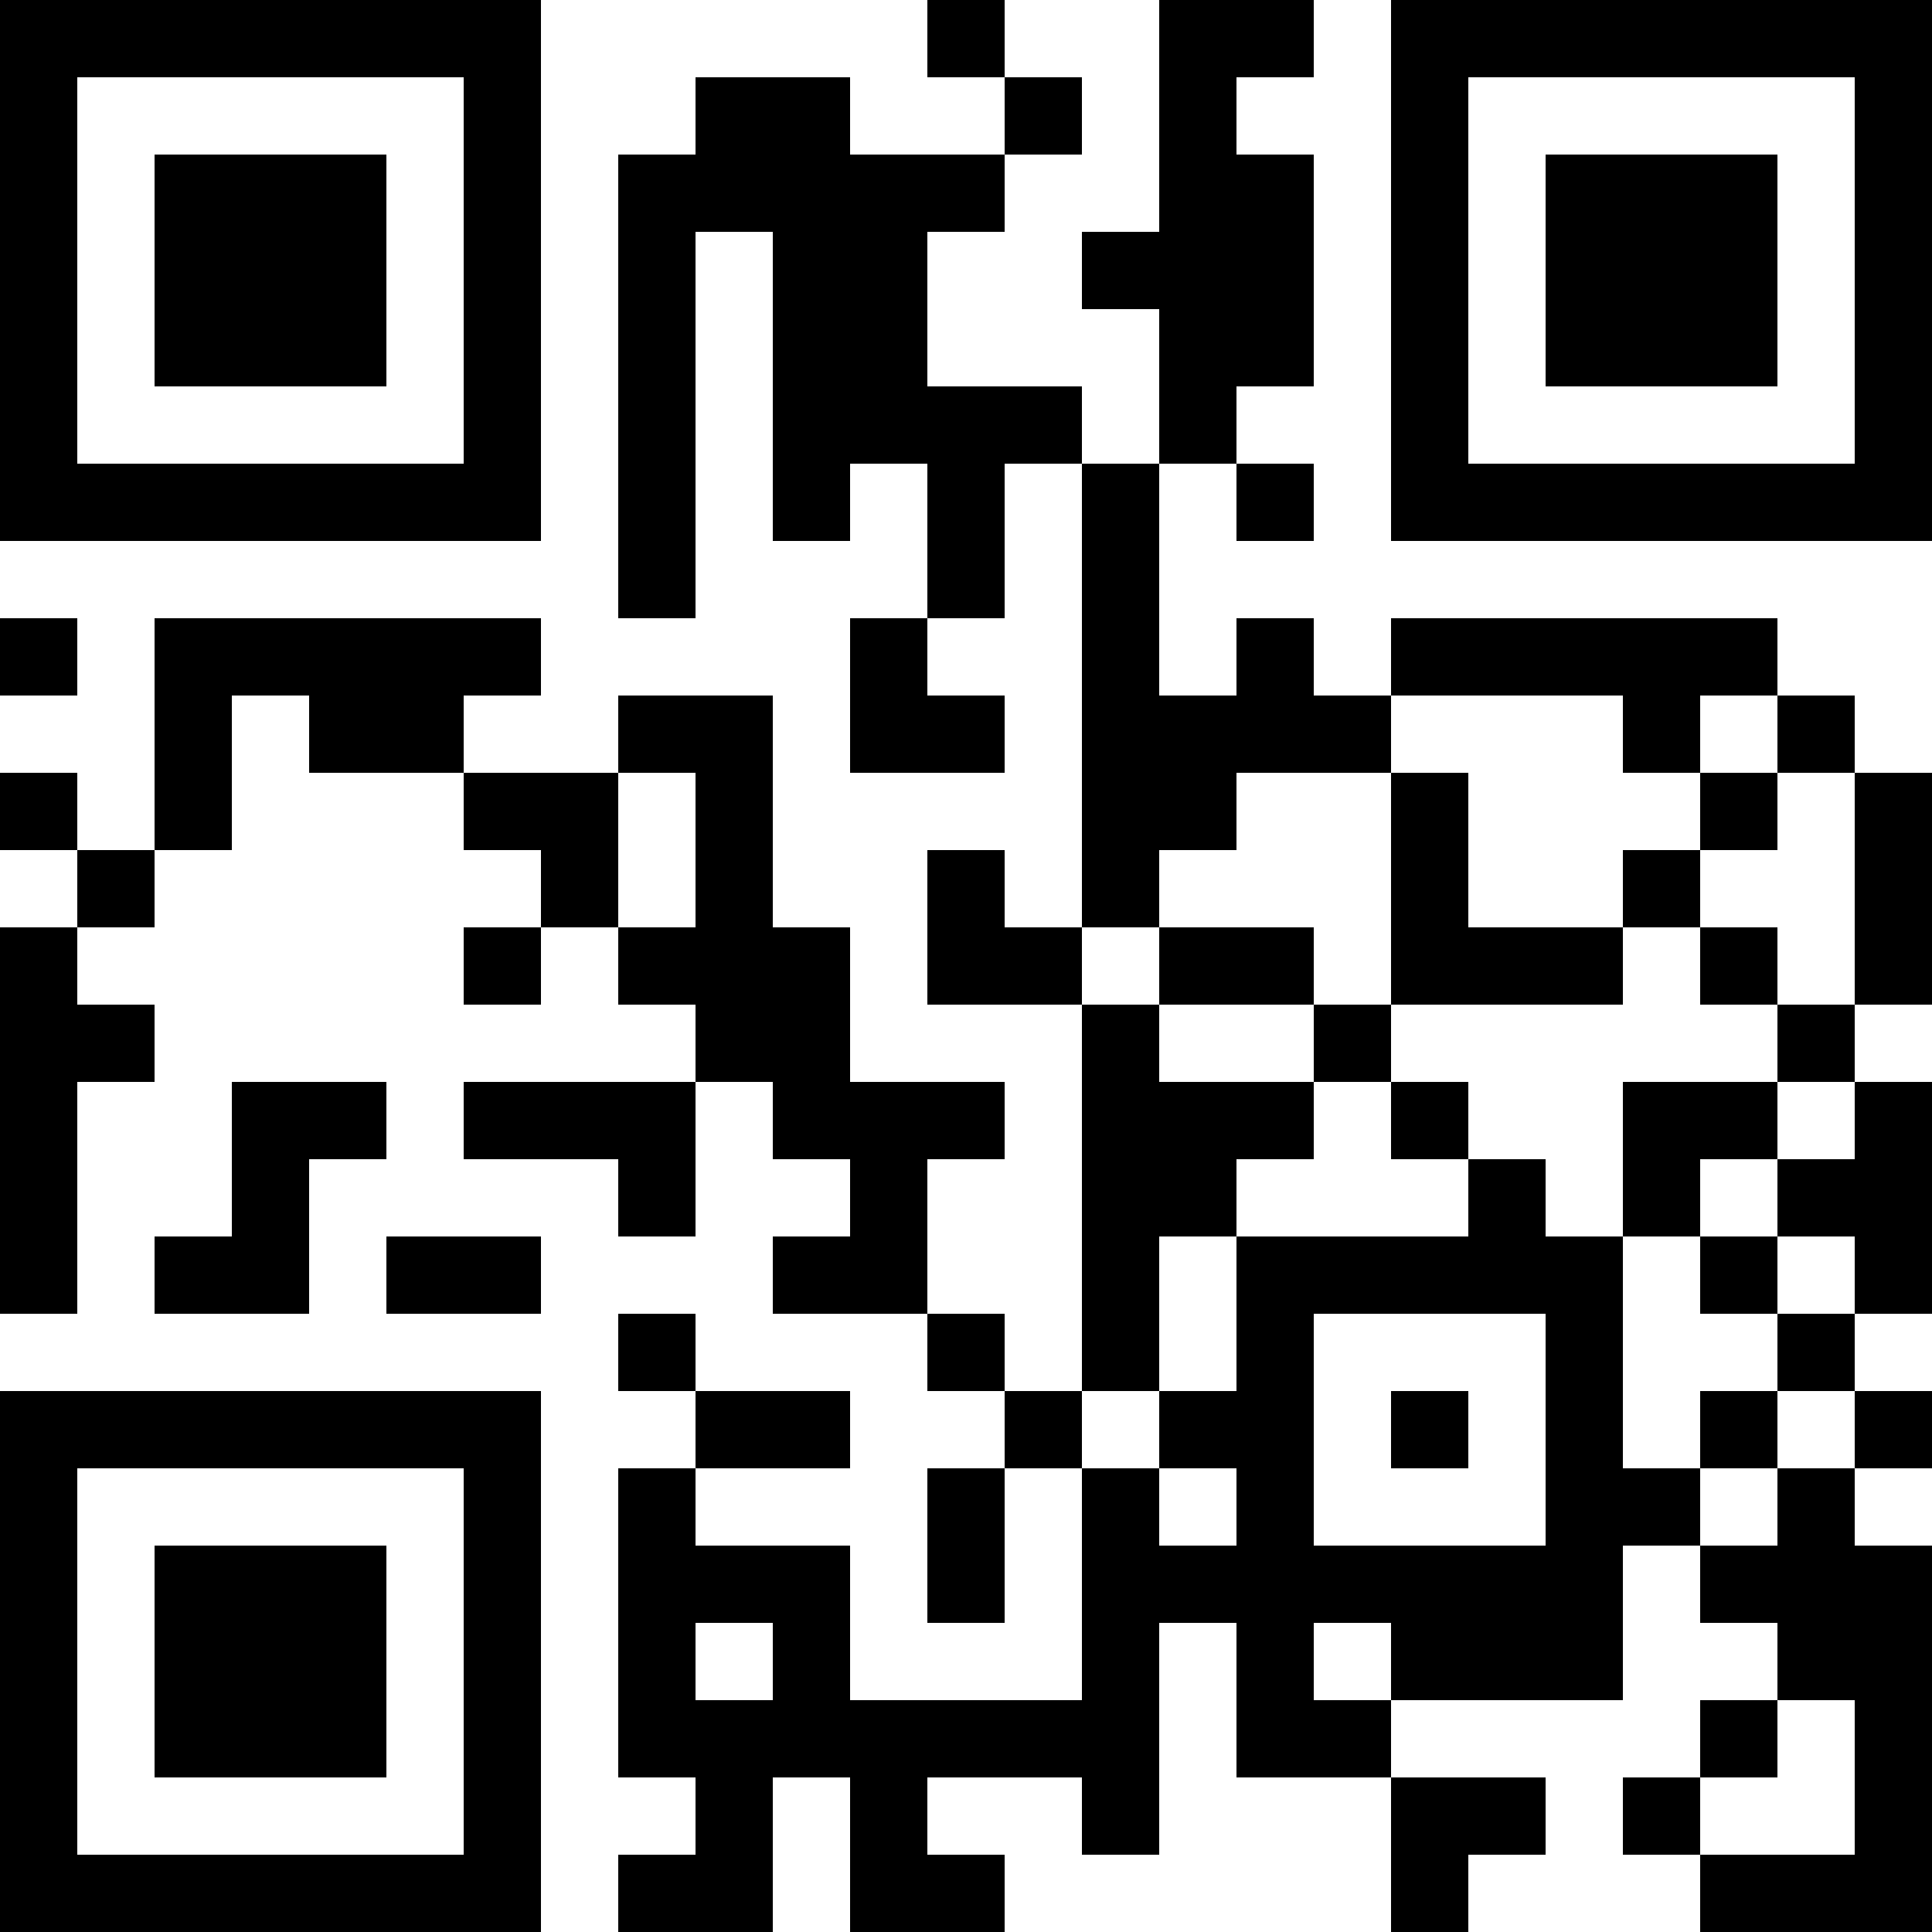
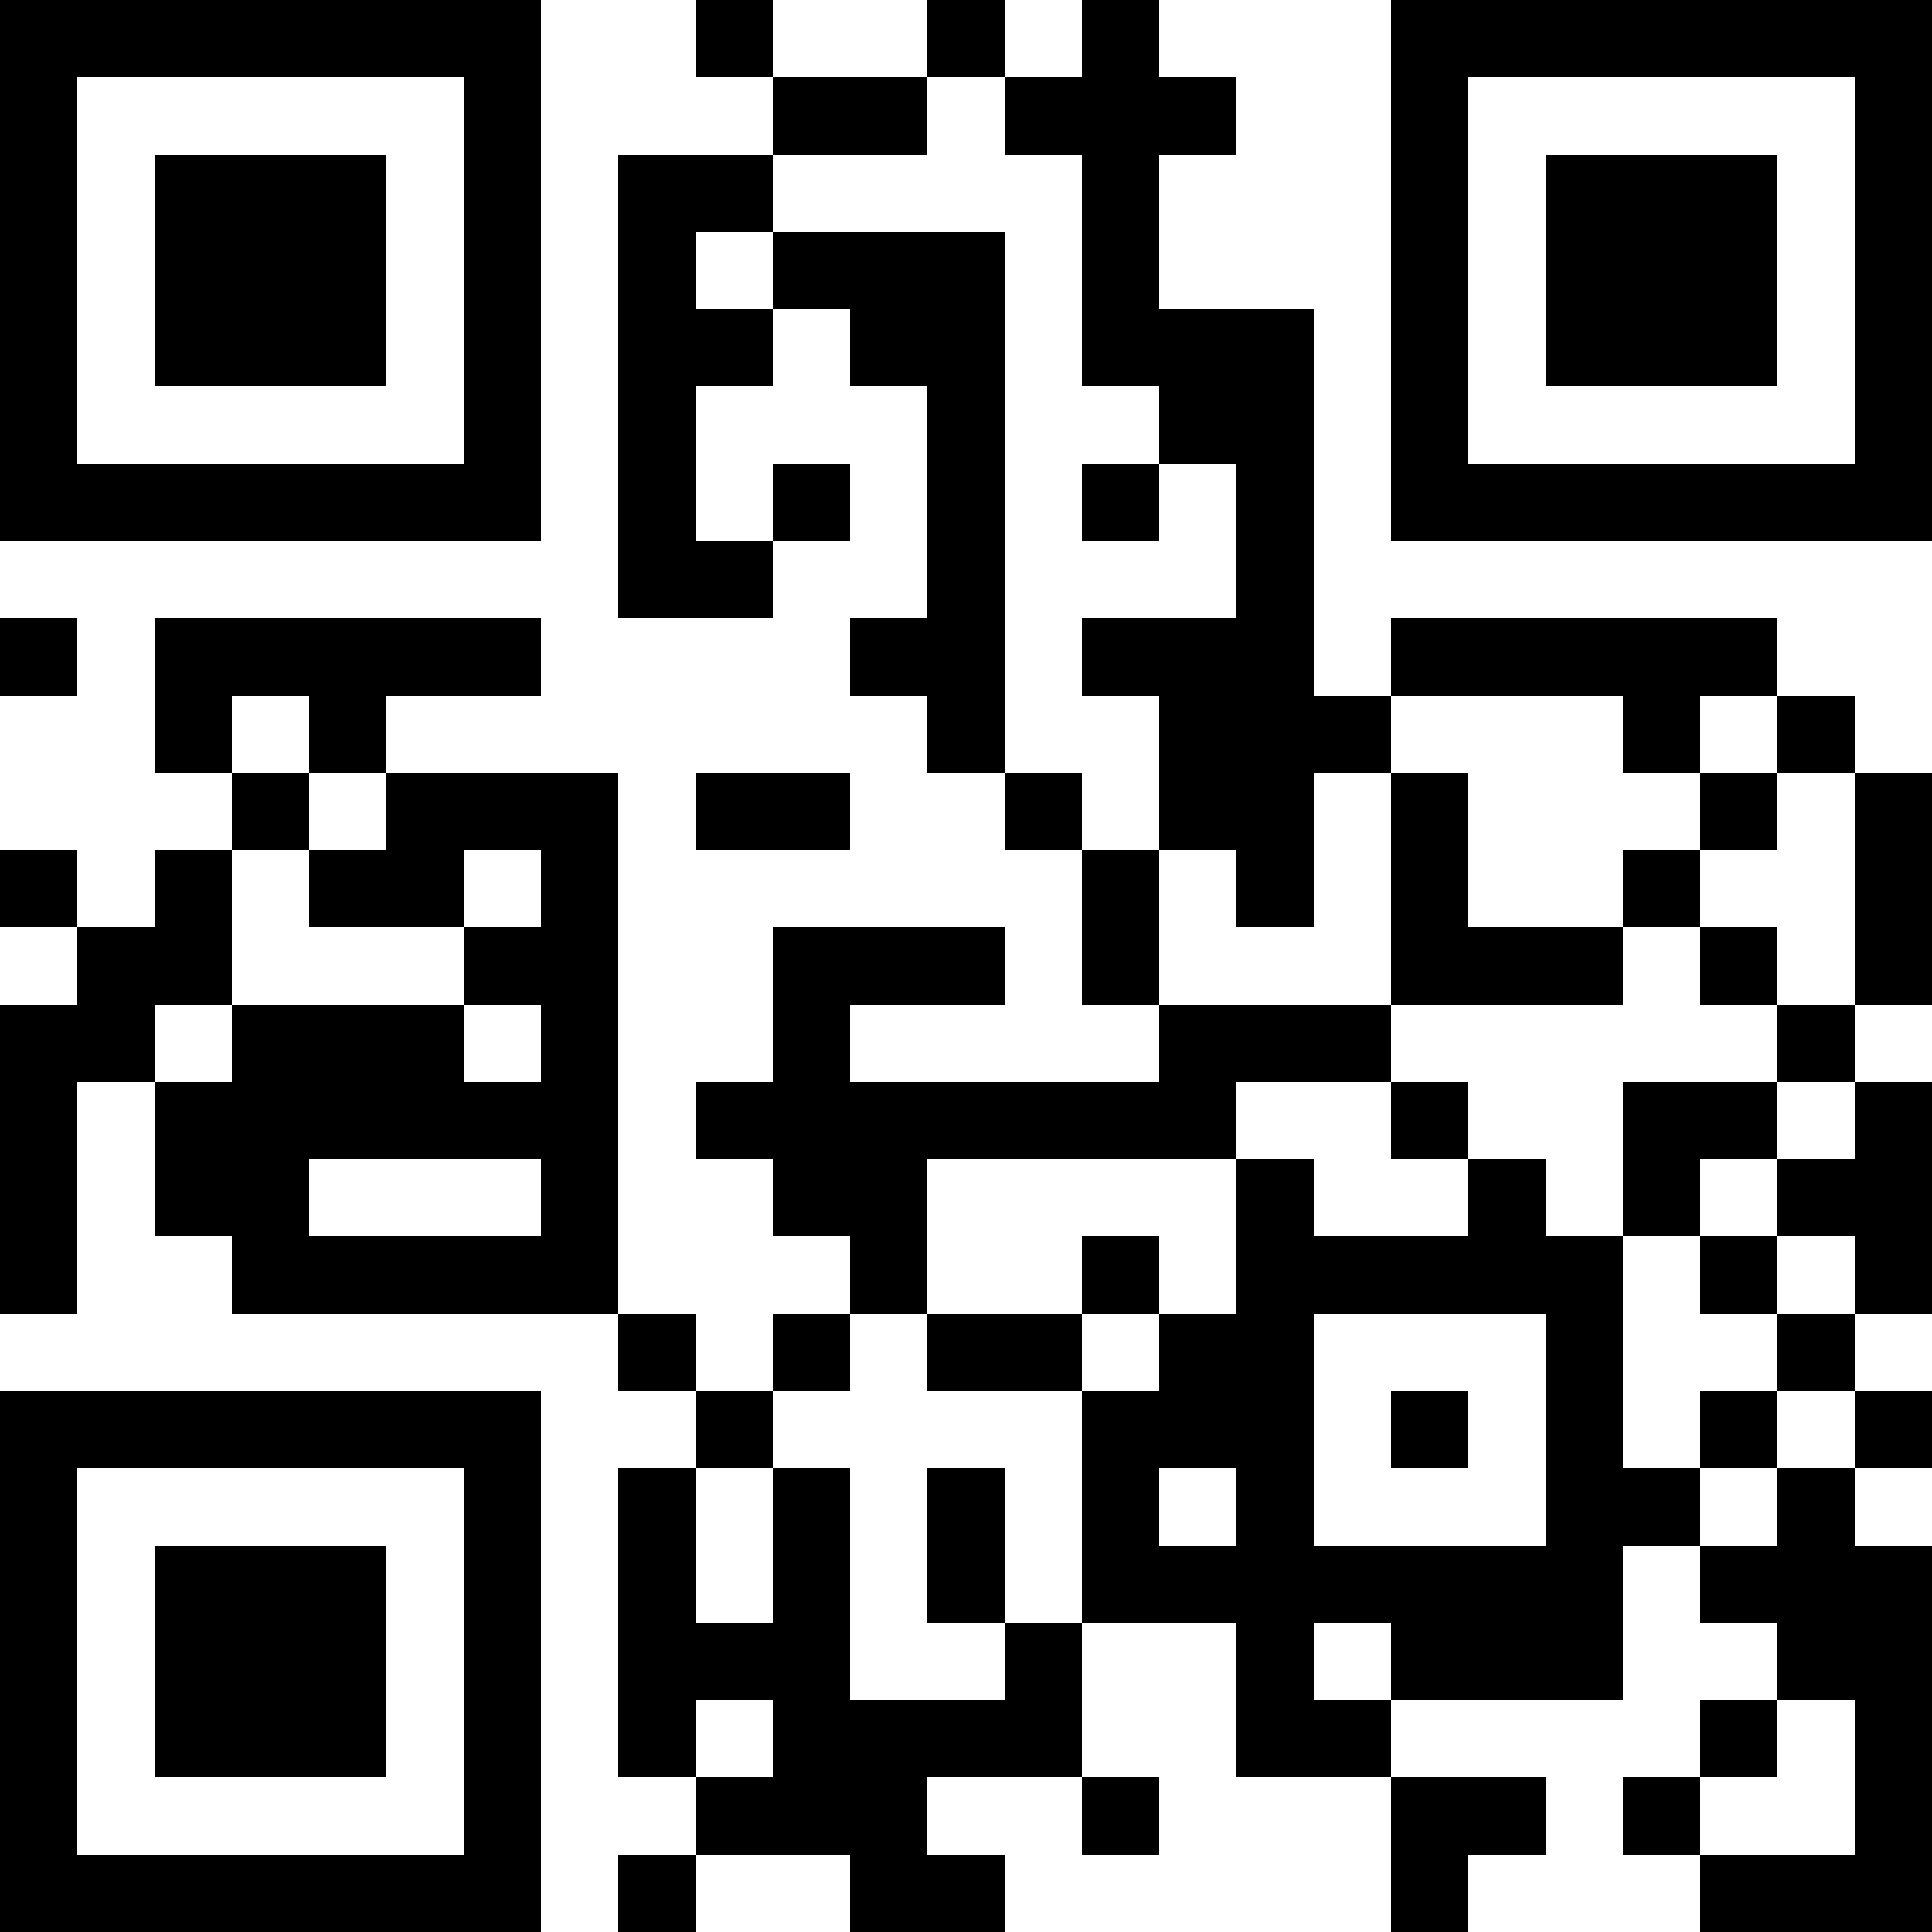
<svg xmlns="http://www.w3.org/2000/svg" version="1.1" width="200" height="200" viewBox="0 0 200 200">
  <rect x="0" y="0" width="200" height="200" fill="#ffffff" />
  <g transform="scale(8)">
    <g transform="translate(0,0)">
-       <path fill-rule="evenodd" d="M12 0L12 1L13 1L13 2L11 2L11 1L9 1L9 2L8 2L8 8L9 8L9 3L10 3L10 7L11 7L11 6L12 6L12 8L11 8L11 10L13 10L13 9L12 9L12 8L13 8L13 6L14 6L14 12L13 12L13 11L12 11L12 13L14 13L14 18L13 18L13 17L12 17L12 15L13 15L13 14L11 14L11 12L10 12L10 9L8 9L8 10L6 10L6 9L7 9L7 8L2 8L2 11L1 11L1 10L0 10L0 11L1 11L1 12L0 12L0 17L1 17L1 14L2 14L2 13L1 13L1 12L2 12L2 11L3 11L3 9L4 9L4 10L6 10L6 11L7 11L7 12L6 12L6 13L7 13L7 12L8 12L8 13L9 13L9 14L6 14L6 15L8 15L8 16L9 16L9 14L10 14L10 15L11 15L11 16L10 16L10 17L12 17L12 18L13 18L13 19L12 19L12 21L13 21L13 19L14 19L14 22L11 22L11 20L9 20L9 19L11 19L11 18L9 18L9 17L8 17L8 18L9 18L9 19L8 19L8 23L9 23L9 24L8 24L8 25L10 25L10 23L11 23L11 25L13 25L13 24L12 24L12 23L14 23L14 24L15 24L15 21L16 21L16 23L18 23L18 25L19 25L19 24L20 24L20 23L18 23L18 22L21 22L21 20L22 20L22 21L23 21L23 22L22 22L22 23L21 23L21 24L22 24L22 25L25 25L25 20L24 20L24 19L25 19L25 18L24 18L24 17L25 17L25 14L24 14L24 13L25 13L25 10L24 10L24 9L23 9L23 8L18 8L18 9L17 9L17 8L16 8L16 9L15 9L15 6L16 6L16 7L17 7L17 6L16 6L16 5L17 5L17 2L16 2L16 1L17 1L17 0L15 0L15 3L14 3L14 4L15 4L15 6L14 6L14 5L12 5L12 3L13 3L13 2L14 2L14 1L13 1L13 0ZM0 8L0 9L1 9L1 8ZM18 9L18 10L16 10L16 11L15 11L15 12L14 12L14 13L15 13L15 14L17 14L17 15L16 15L16 16L15 16L15 18L14 18L14 19L15 19L15 20L16 20L16 19L15 19L15 18L16 18L16 16L19 16L19 15L20 15L20 16L21 16L21 19L22 19L22 20L23 20L23 19L24 19L24 18L23 18L23 17L24 17L24 16L23 16L23 15L24 15L24 14L23 14L23 13L24 13L24 10L23 10L23 9L22 9L22 10L21 10L21 9ZM8 10L8 12L9 12L9 10ZM18 10L18 13L17 13L17 12L15 12L15 13L17 13L17 14L18 14L18 15L19 15L19 14L18 14L18 13L21 13L21 12L22 12L22 13L23 13L23 12L22 12L22 11L23 11L23 10L22 10L22 11L21 11L21 12L19 12L19 10ZM3 14L3 16L2 16L2 17L4 17L4 15L5 15L5 14ZM21 14L21 16L22 16L22 17L23 17L23 16L22 16L22 15L23 15L23 14ZM5 16L5 17L7 17L7 16ZM17 17L17 20L20 20L20 17ZM18 18L18 19L19 19L19 18ZM22 18L22 19L23 19L23 18ZM9 21L9 22L10 22L10 21ZM17 21L17 22L18 22L18 21ZM23 22L23 23L22 23L22 24L24 24L24 22ZM0 0L0 7L7 7L7 0ZM1 1L1 6L6 6L6 1ZM2 2L2 5L5 5L5 2ZM18 0L18 7L25 7L25 0ZM19 1L19 6L24 6L24 1ZM20 2L20 5L23 5L23 2ZM0 18L0 25L7 25L7 18ZM1 19L1 24L6 24L6 19ZM2 20L2 23L5 23L5 20Z" fill="#000000" />
+       <path fill-rule="evenodd" d="M9 0L9 1L10 1L10 2L8 2L8 8L10 8L10 7L11 7L11 6L10 6L10 7L9 7L9 5L10 5L10 4L11 4L11 5L12 5L12 8L11 8L11 9L12 9L12 10L13 10L13 11L14 11L14 13L15 13L15 14L11 14L11 13L13 13L13 12L10 12L10 14L9 14L9 15L10 15L10 16L11 16L11 17L10 17L10 18L9 18L9 17L8 17L8 10L5 10L5 9L7 9L7 8L2 8L2 10L3 10L3 11L2 11L2 12L1 12L1 11L0 11L0 12L1 12L1 13L0 13L0 17L1 17L1 14L2 14L2 16L3 16L3 17L8 17L8 18L9 18L9 19L8 19L8 23L9 23L9 24L8 24L8 25L9 25L9 24L11 24L11 25L13 25L13 24L12 24L12 23L14 23L14 24L15 24L15 23L14 23L14 21L16 21L16 23L18 23L18 25L19 25L19 24L20 24L20 23L18 23L18 22L21 22L21 20L22 20L22 21L23 21L23 22L22 22L22 23L21 23L21 24L22 24L22 25L25 25L25 20L24 20L24 19L25 19L25 18L24 18L24 17L25 17L25 14L24 14L24 13L25 13L25 10L24 10L24 9L23 9L23 8L18 8L18 9L17 9L17 4L15 4L15 2L16 2L16 1L15 1L15 0L14 0L14 1L13 1L13 0L12 0L12 1L10 1L10 0ZM12 1L12 2L10 2L10 3L9 3L9 4L10 4L10 3L13 3L13 10L14 10L14 11L15 11L15 13L18 13L18 14L16 14L16 15L12 15L12 17L11 17L11 18L10 18L10 19L9 19L9 21L10 21L10 19L11 19L11 22L13 22L13 21L14 21L14 18L15 18L15 17L16 17L16 15L17 15L17 16L19 16L19 15L20 15L20 16L21 16L21 19L22 19L22 20L23 20L23 19L24 19L24 18L23 18L23 17L24 17L24 16L23 16L23 15L24 15L24 14L23 14L23 13L24 13L24 10L23 10L23 9L22 9L22 10L21 10L21 9L18 9L18 10L17 10L17 12L16 12L16 11L15 11L15 9L14 9L14 8L16 8L16 6L15 6L15 5L14 5L14 2L13 2L13 1ZM14 6L14 7L15 7L15 6ZM0 8L0 9L1 9L1 8ZM3 9L3 10L4 10L4 11L3 11L3 13L2 13L2 14L3 14L3 13L6 13L6 14L7 14L7 13L6 13L6 12L7 12L7 11L6 11L6 12L4 12L4 11L5 11L5 10L4 10L4 9ZM9 10L9 11L11 11L11 10ZM18 10L18 13L21 13L21 12L22 12L22 13L23 13L23 12L22 12L22 11L23 11L23 10L22 10L22 11L21 11L21 12L19 12L19 10ZM18 14L18 15L19 15L19 14ZM21 14L21 16L22 16L22 17L23 17L23 16L22 16L22 15L23 15L23 14ZM4 15L4 16L7 16L7 15ZM14 16L14 17L12 17L12 18L14 18L14 17L15 17L15 16ZM17 17L17 20L20 20L20 17ZM18 18L18 19L19 19L19 18ZM22 18L22 19L23 19L23 18ZM12 19L12 21L13 21L13 19ZM15 19L15 20L16 20L16 19ZM17 21L17 22L18 22L18 21ZM9 22L9 23L10 23L10 22ZM23 22L23 23L22 23L22 24L24 24L24 22ZM0 0L0 7L7 7L7 0ZM1 1L1 6L6 6L6 1ZM2 2L2 5L5 5L5 2ZM18 0L18 7L25 7L25 0ZM19 1L19 6L24 6L24 1ZM20 2L20 5L23 5L23 2ZM0 18L0 25L7 25L7 18ZM1 19L1 24L6 24L6 19ZM2 20L2 23L5 23L5 20Z" fill="#000000" />
    </g>
  </g>
</svg>
